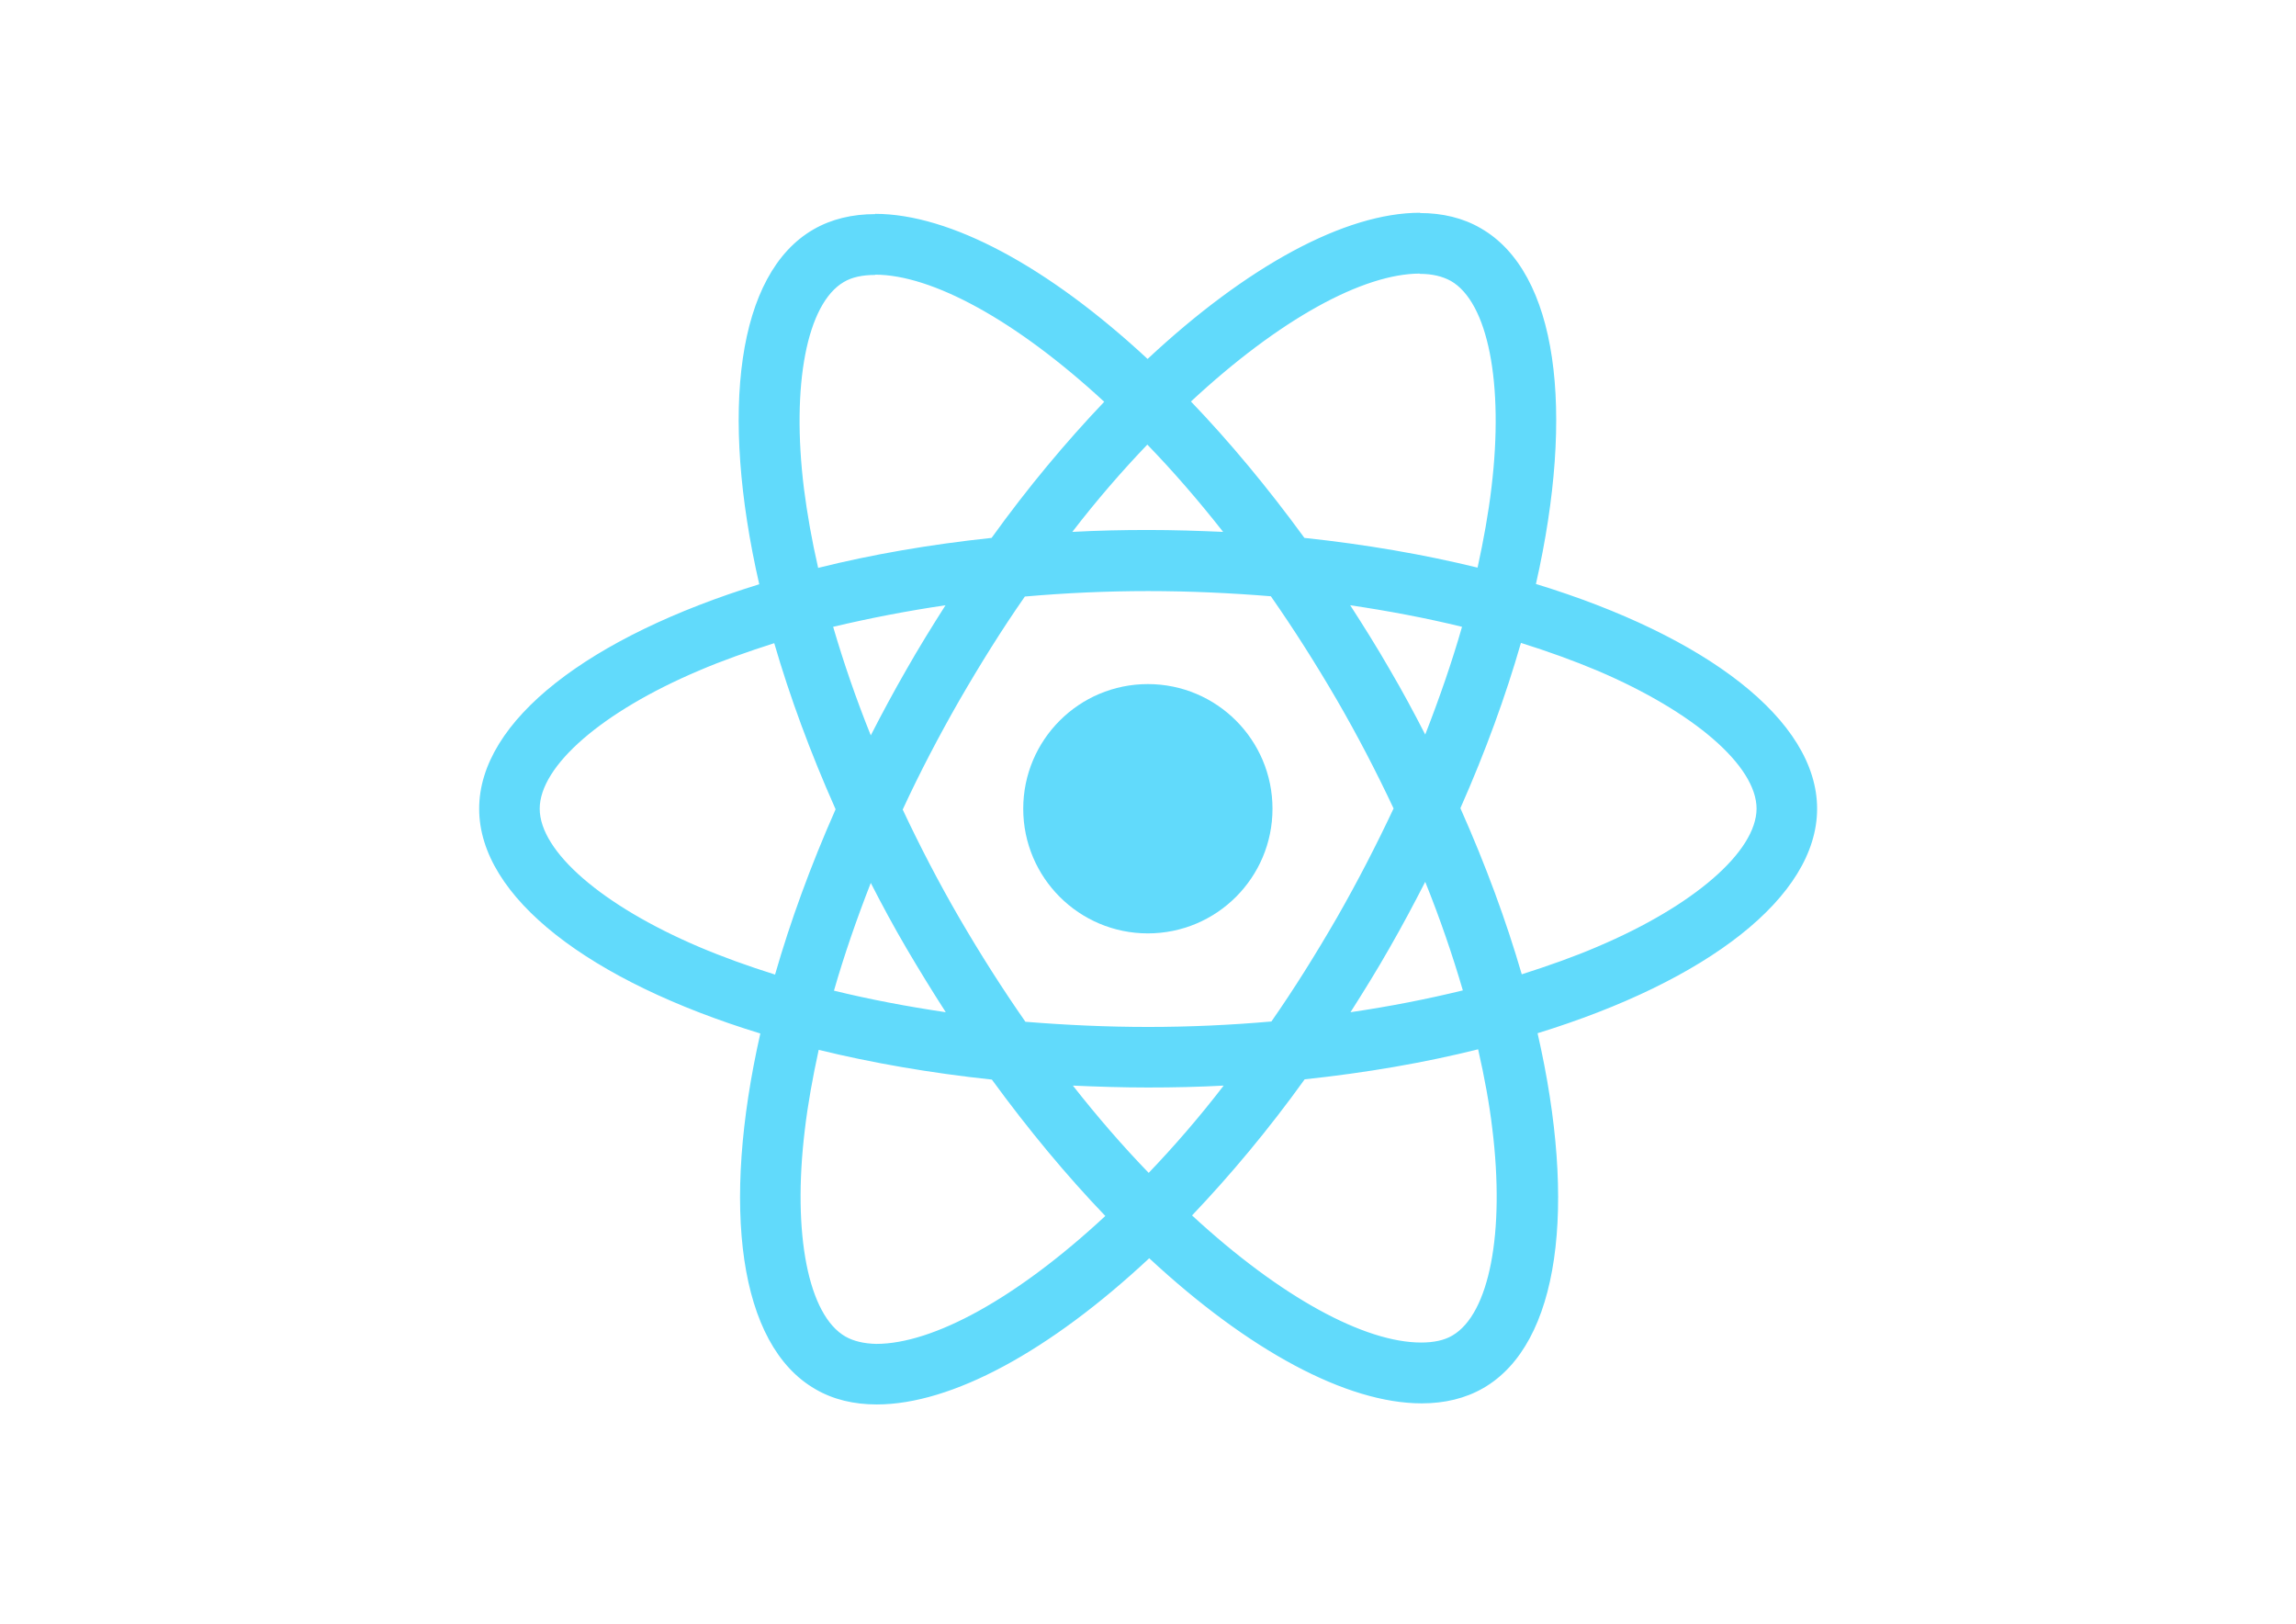
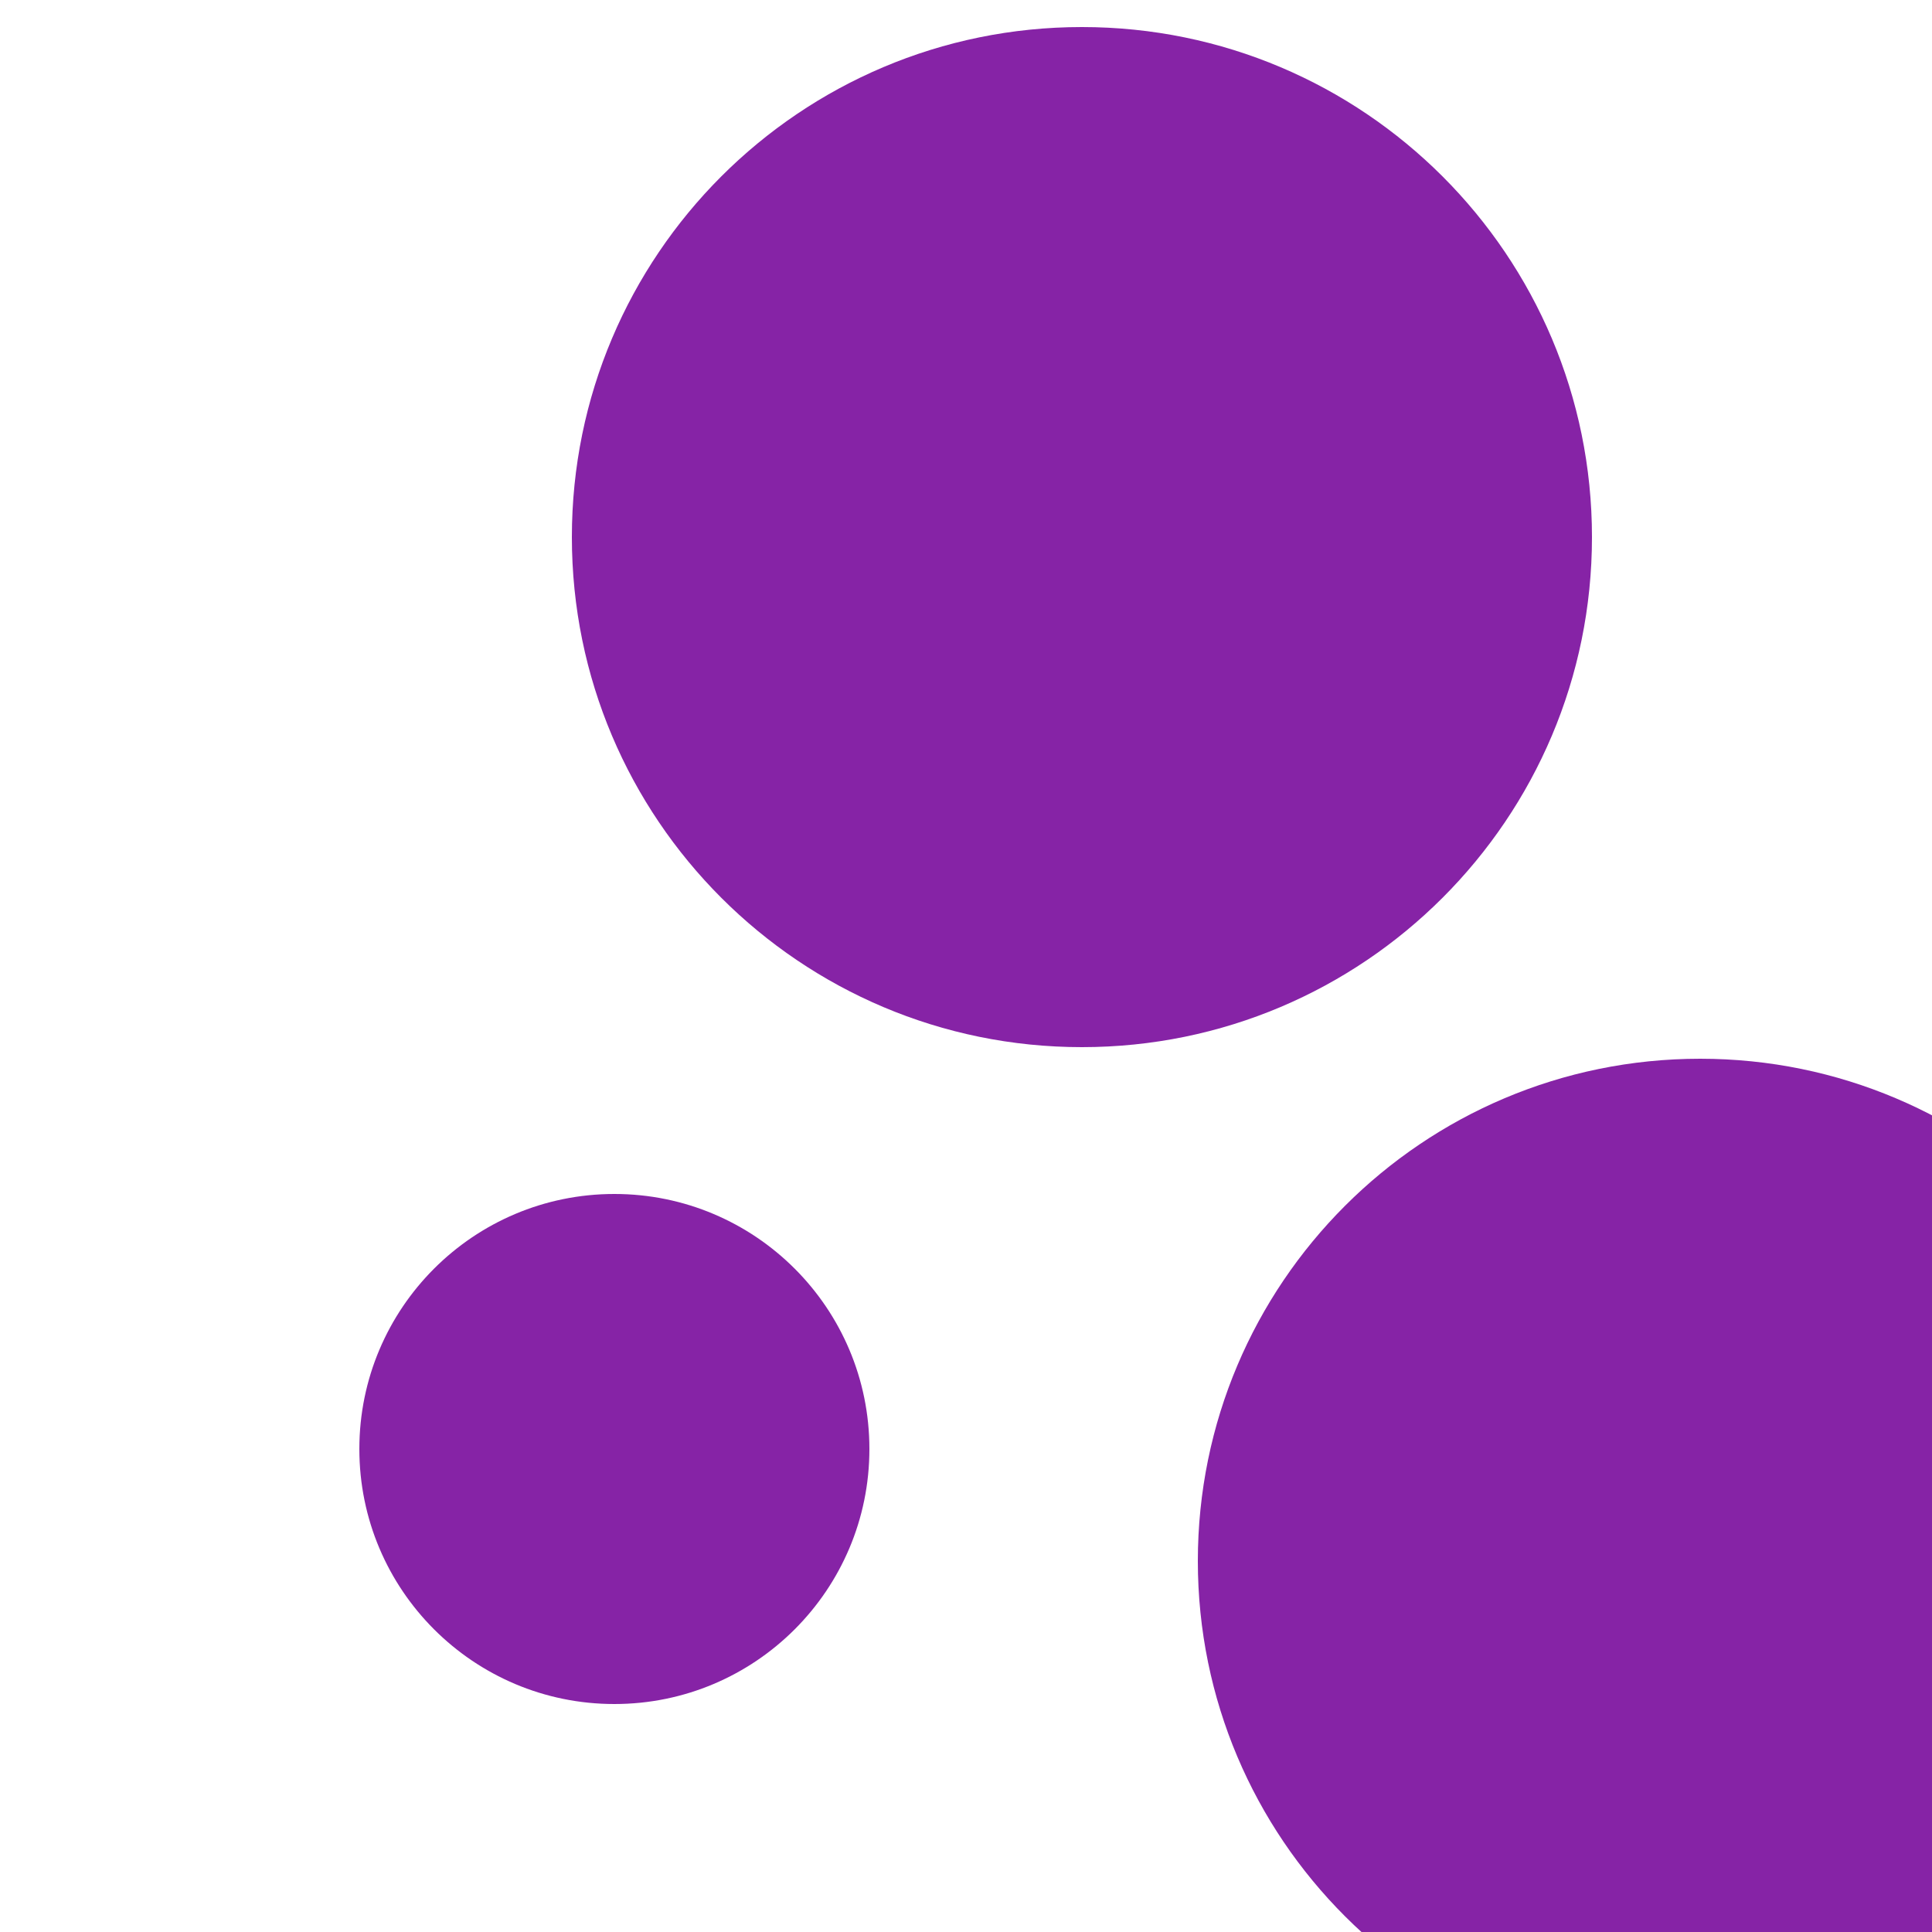
- <svg xmlns="http://www.w3.org/2000/svg" viewBox="0 0 841.9 595.3">
-   <g fill="#61DAFB">
-     <path d="M666.3 296.5c0-32.5-40.7-63.3-103.1-82.4 14.4-63.6 8-114.2-20.2-130.4-6.5-3.8-14.1-5.6-22.4-5.6v22.3c4.6 0 8.3.9 11.4 2.6 13.6 7.8 19.5 37.5 14.9 75.7-1.1 9.4-2.9 19.3-5.1 29.4-19.6-4.8-41-8.5-63.5-10.9-13.5-18.5-27.5-35.3-41.6-50 32.6-30.3 63.2-46.9 84-46.9V78c-27.5 0-63.5 19.6-99.9 53.6-36.4-33.8-72.4-53.2-99.9-53.2v22.3c20.7 0 51.4 16.5 84 46.6-14 14.7-28 31.4-41.3 49.9-22.6 2.4-44 6.1-63.6 11-2.3-10-4-19.7-5.2-29-4.7-38.2 1.1-67.9 14.6-75.8 3-1.8 6.9-2.6 11.5-2.6V78.5c-8.4 0-16 1.8-22.6 5.6-28.1 16.2-34.4 66.7-19.9 130.1-62.2 19.2-102.7 49.9-102.7 82.3 0 32.5 40.7 63.3 103.1 82.4-14.4 63.6-8 114.2 20.2 130.4 6.5 3.8 14.1 5.6 22.5 5.6 27.5 0 63.5-19.6 99.9-53.6 36.4 33.8 72.4 53.2 99.9 53.2 8.4 0 16-1.8 22.6-5.6 28.1-16.2 34.4-66.7 19.9-130.1 62-19.1 102.5-49.9 102.5-82.3zm-130.2-66.7c-3.7 12.9-8.3 26.2-13.5 39.5-4.1-8-8.4-16-13.1-24-4.6-8-9.5-15.8-14.4-23.4 14.2 2.1 27.9 4.7 41 7.9zm-45.8 106.5c-7.8 13.5-15.8 26.3-24.1 38.2-14.9 1.3-30 2-45.2 2-15.1 0-30.2-.7-45-1.9-8.3-11.9-16.4-24.6-24.2-38-7.6-13.1-14.5-26.4-20.8-39.8 6.2-13.4 13.2-26.8 20.7-39.9 7.8-13.5 15.8-26.3 24.1-38.2 14.9-1.3 30-2 45.2-2 15.1 0 30.2.7 45 1.9 8.3 11.9 16.4 24.6 24.2 38 7.6 13.1 14.5 26.4 20.8 39.8-6.3 13.4-13.2 26.8-20.7 39.9zm32.3-13c5.4 13.4 10 26.8 13.8 39.8-13.1 3.2-26.9 5.9-41.2 8 4.9-7.7 9.8-15.6 14.4-23.7 4.6-8 8.9-16.1 13-24.1zM421.2 430c-9.3-9.6-18.6-20.3-27.8-32 9 .4 18.2.7 27.5.7 9.4 0 18.7-.2 27.8-.7-9 11.7-18.3 22.4-27.5 32zm-74.4-58.9c-14.2-2.1-27.9-4.7-41-7.9 3.7-12.9 8.3-26.2 13.5-39.5 4.1 8 8.4 16 13.1 24 4.7 8 9.5 15.8 14.4 23.4zM420.7 163c9.3 9.6 18.6 20.3 27.8 32-9-.4-18.2-.7-27.5-.7-9.4 0-18.7.2-27.8.7 9-11.7 18.3-22.4 27.5-32zm-74 58.9c-4.9 7.7-9.8 15.6-14.4 23.7-4.6 8-8.9 16-13 24-5.4-13.4-10-26.8-13.8-39.8 13.1-3.1 26.9-5.8 41.2-7.9zm-90.5 125.2c-35.4-15.1-58.3-34.9-58.3-50.6 0-15.7 22.9-35.6 58.3-50.6 8.6-3.7 18-7 27.7-10.1 5.7 19.6 13.2 40 22.5 60.9-9.2 20.8-16.6 41.1-22.2 60.6-9.9-3.1-19.3-6.5-28-10.2zM310 490c-13.6-7.8-19.5-37.5-14.9-75.7 1.1-9.4 2.9-19.3 5.1-29.4 19.6 4.8 41 8.5 63.5 10.9 13.5 18.5 27.5 35.3 41.6 50-32.6 30.3-63.2 46.9-84 46.9-4.5-.1-8.3-1-11.3-2.7zm237.2-76.2c4.7 38.2-1.1 67.9-14.6 75.8-3 1.8-6.9 2.6-11.5 2.6-20.7 0-51.4-16.5-84-46.6 14-14.7 28-31.4 41.3-49.9 22.6-2.4 44-6.1 63.6-11 2.3 10.1 4.1 19.8 5.2 29.1zm38.5-66.7c-8.6 3.7-18 7-27.7 10.1-5.7-19.6-13.2-40-22.5-60.9 9.2-20.8 16.6-41.1 22.2-60.6 9.9 3.1 19.3 6.5 28.1 10.2 35.4 15.1 58.3 34.9 58.3 50.6-.1 15.7-23 35.6-58.4 50.6zM320.8 78.4z" />
-     <circle cx="420.9" cy="296.5" r="45.7" />
-     <path d="M520.5 78.1z" />
+ <svg xmlns="http://www.w3.org/2000/svg" id="visual" viewBox="0 0 500 500" width="500" height="500" version="1.1">
+   <g fill="#8623a6">
+     <circle r="132" cx="280" cy="139" />
+     <circle r="66" cx="159" cy="375" />
+     <circle r="130" cx="440" cy="404" />
  </g>
</svg>
